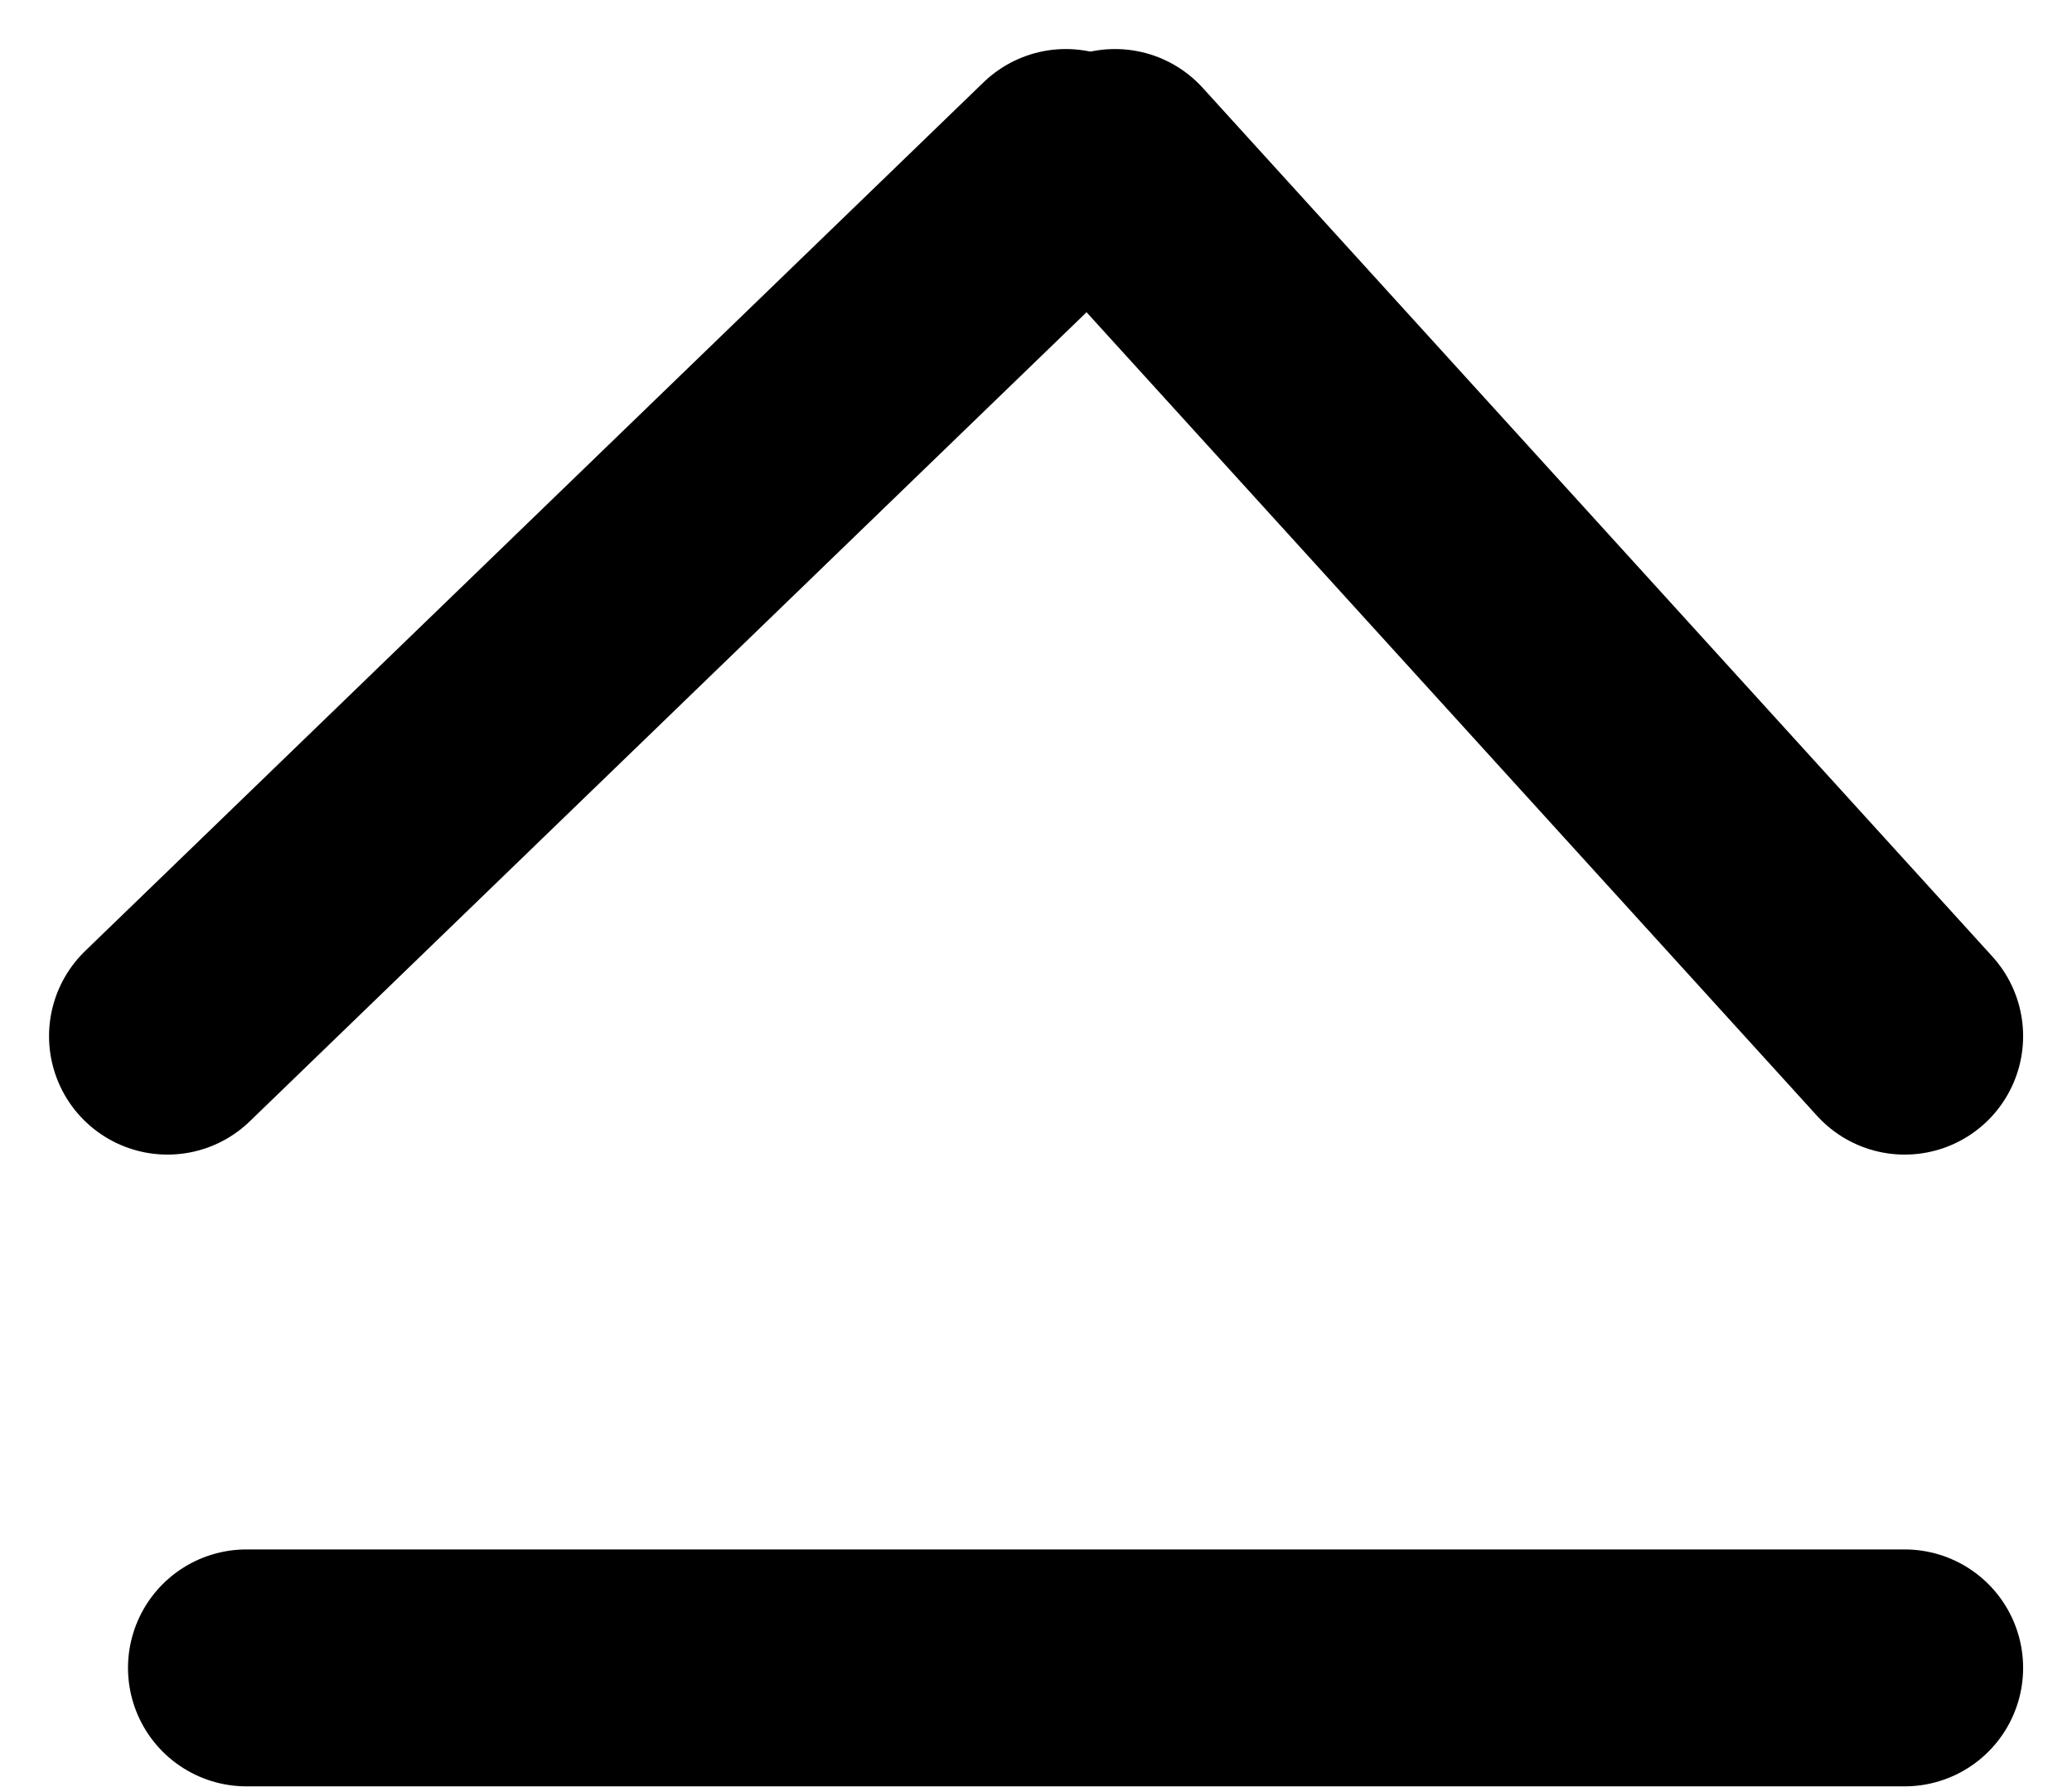
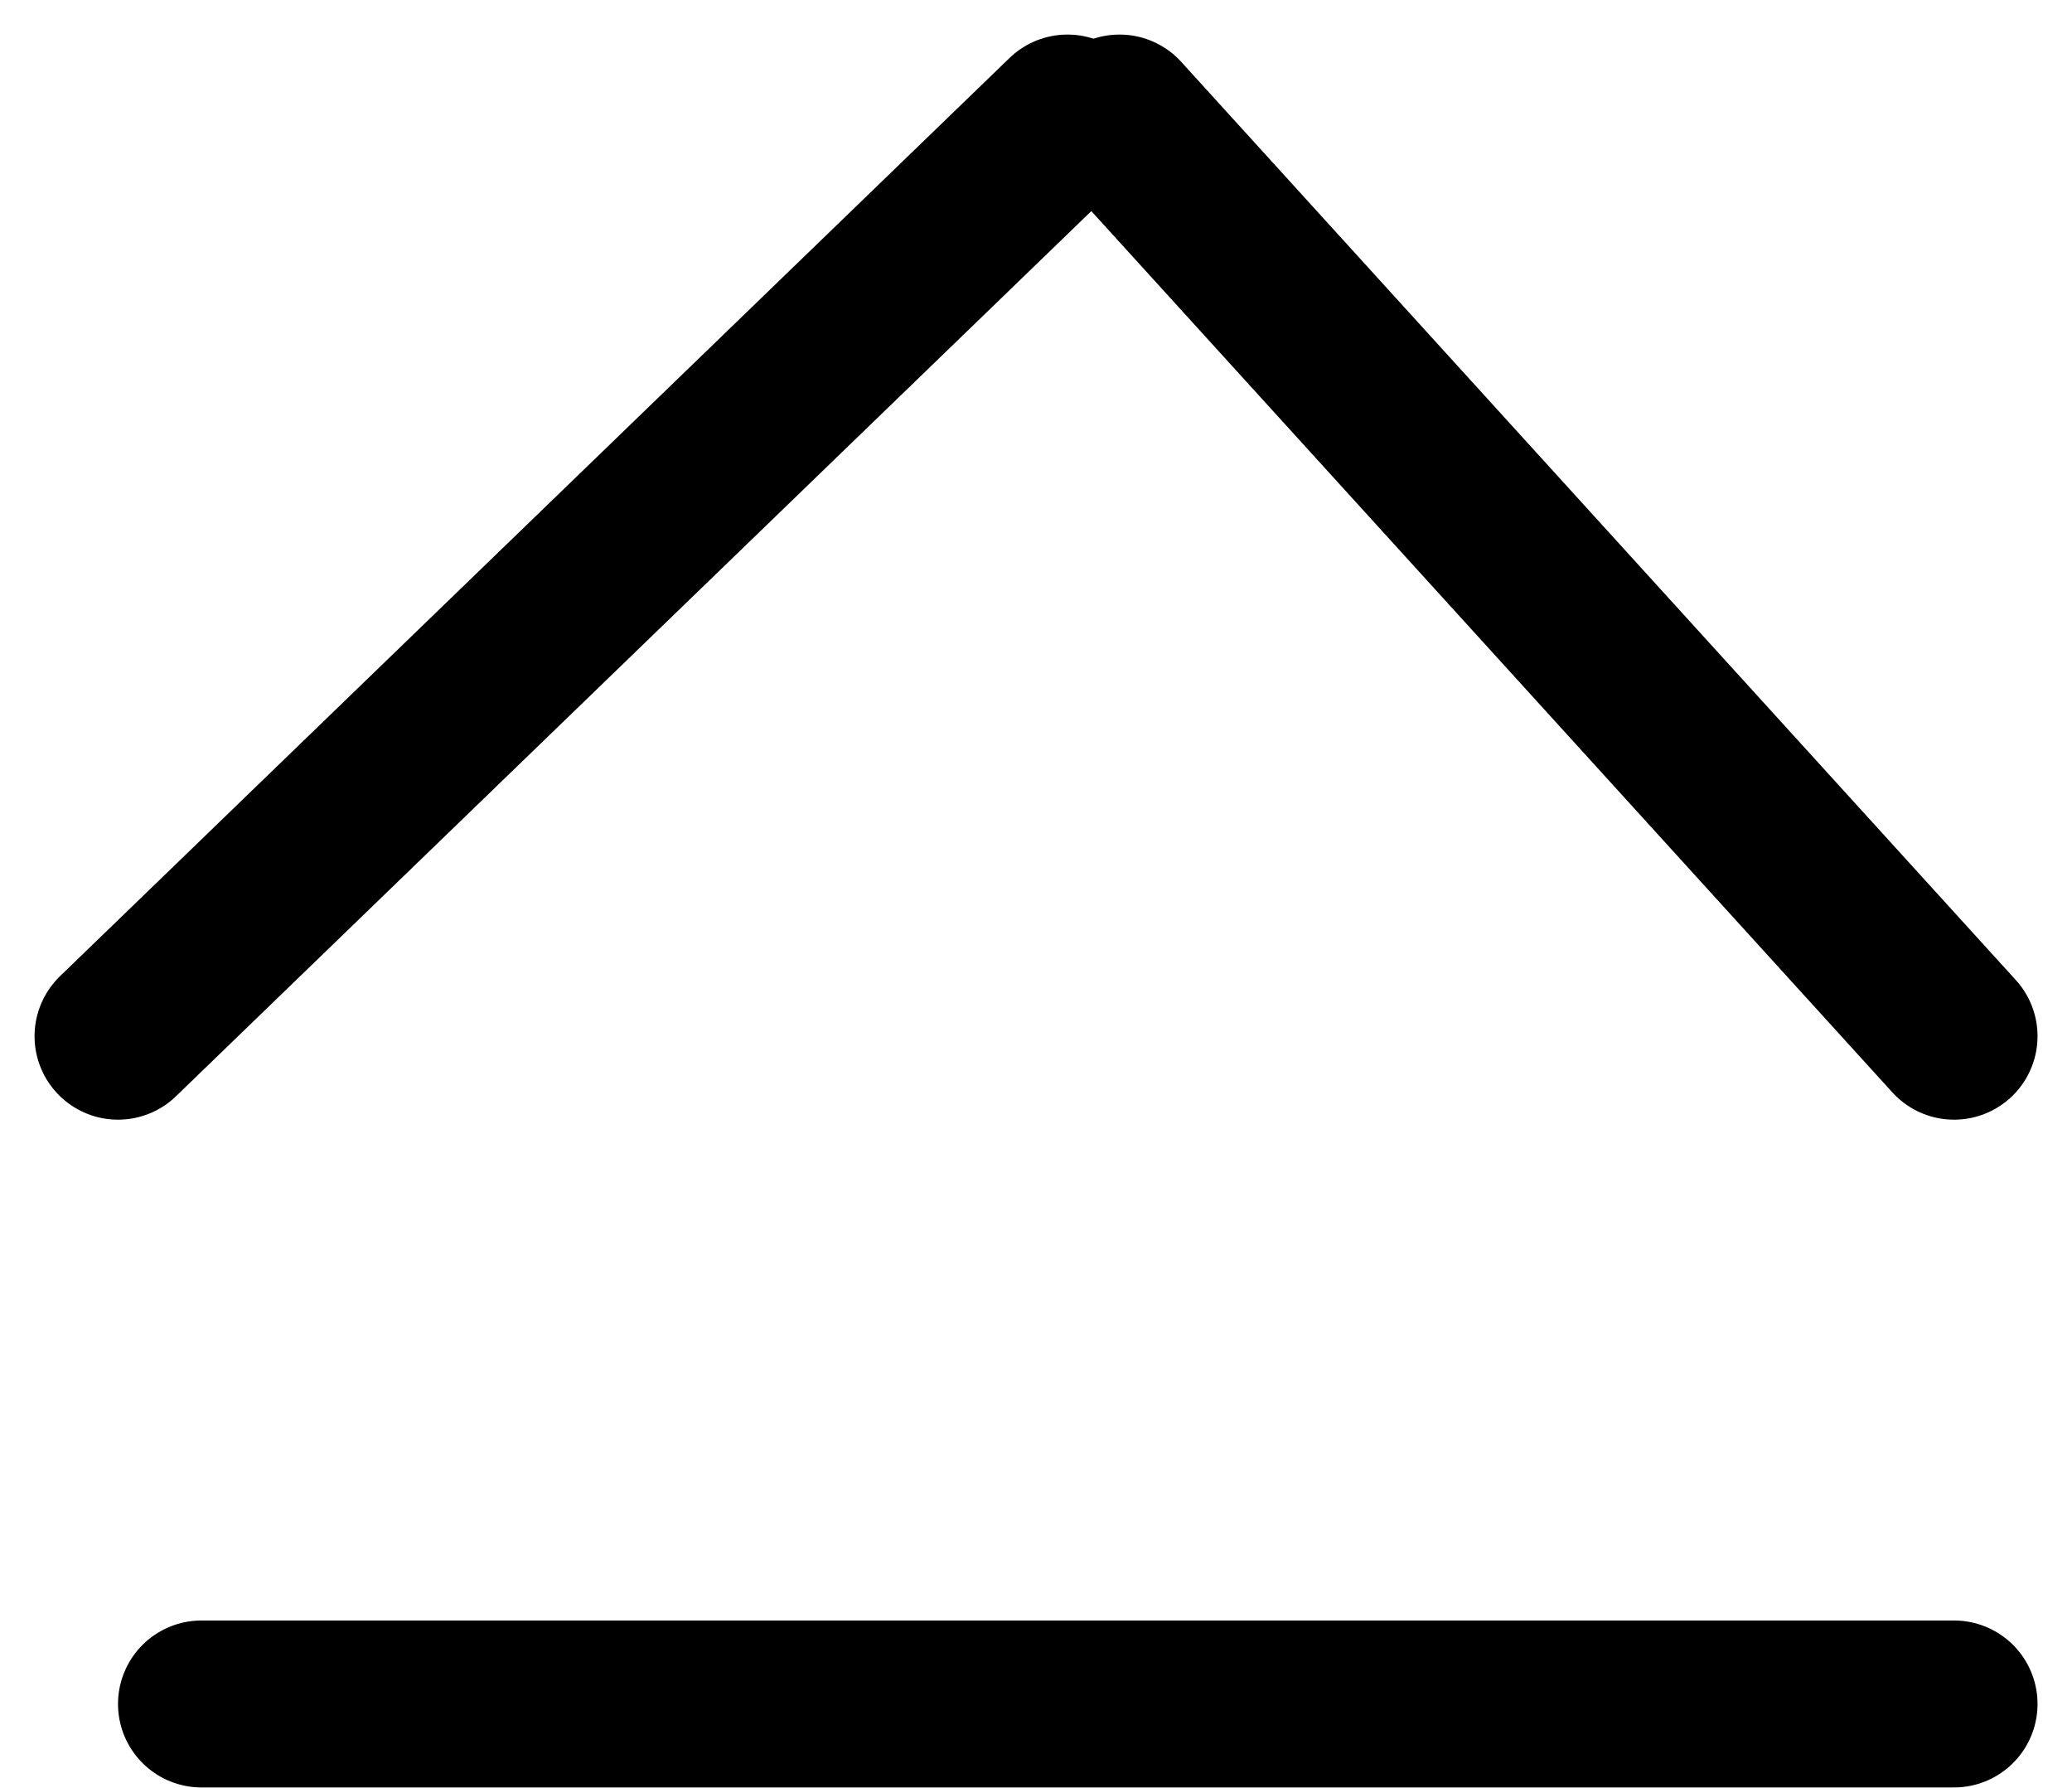
- <svg xmlns="http://www.w3.org/2000/svg" width="26.24" height="22.621" viewBox="0 0 26.24 22.621">
-   <g id="home_d" transform="translate(-35.379 -20.379)">
-     <line id="Line_18" data-name="Line 18" x2="10" y2="11" transform="translate(49.5 22.5)" fill="none" stroke="#000" stroke-linecap="round" stroke-width="3" />
-     <line id="Line_19" data-name="Line 19" x1="21" transform="translate(38.5 41.5)" fill="none" stroke="#000" stroke-linecap="round" stroke-width="3" />
-     <line id="Line_17" data-name="Line 17" x1="11.377" y2="11" transform="translate(37.5 22.5)" fill="none" stroke="#000" stroke-linecap="round" stroke-width="3" />
+ <svg xmlns="http://www.w3.org/2000/svg" width="24.827" height="21.414" viewBox="0 0 24.827 21.414">
+   <g id="home_d" transform="translate(-36.086 -21.086)">
+     <line id="Line_18" data-name="Line 18" x2="10" y2="11" transform="translate(49.5 22.5)" fill="none" stroke="#000" stroke-linecap="round" stroke-width="2" />
+     <line id="Line_19" data-name="Line 19" x1="21" transform="translate(38.5 41.5)" fill="none" stroke="#000" stroke-linecap="round" stroke-width="2" />
+     <line id="Line_17" data-name="Line 17" x1="11.377" y2="11" transform="translate(37.5 22.5)" fill="none" stroke="#000" stroke-linecap="round" stroke-width="2" />
  </g>
</svg>
